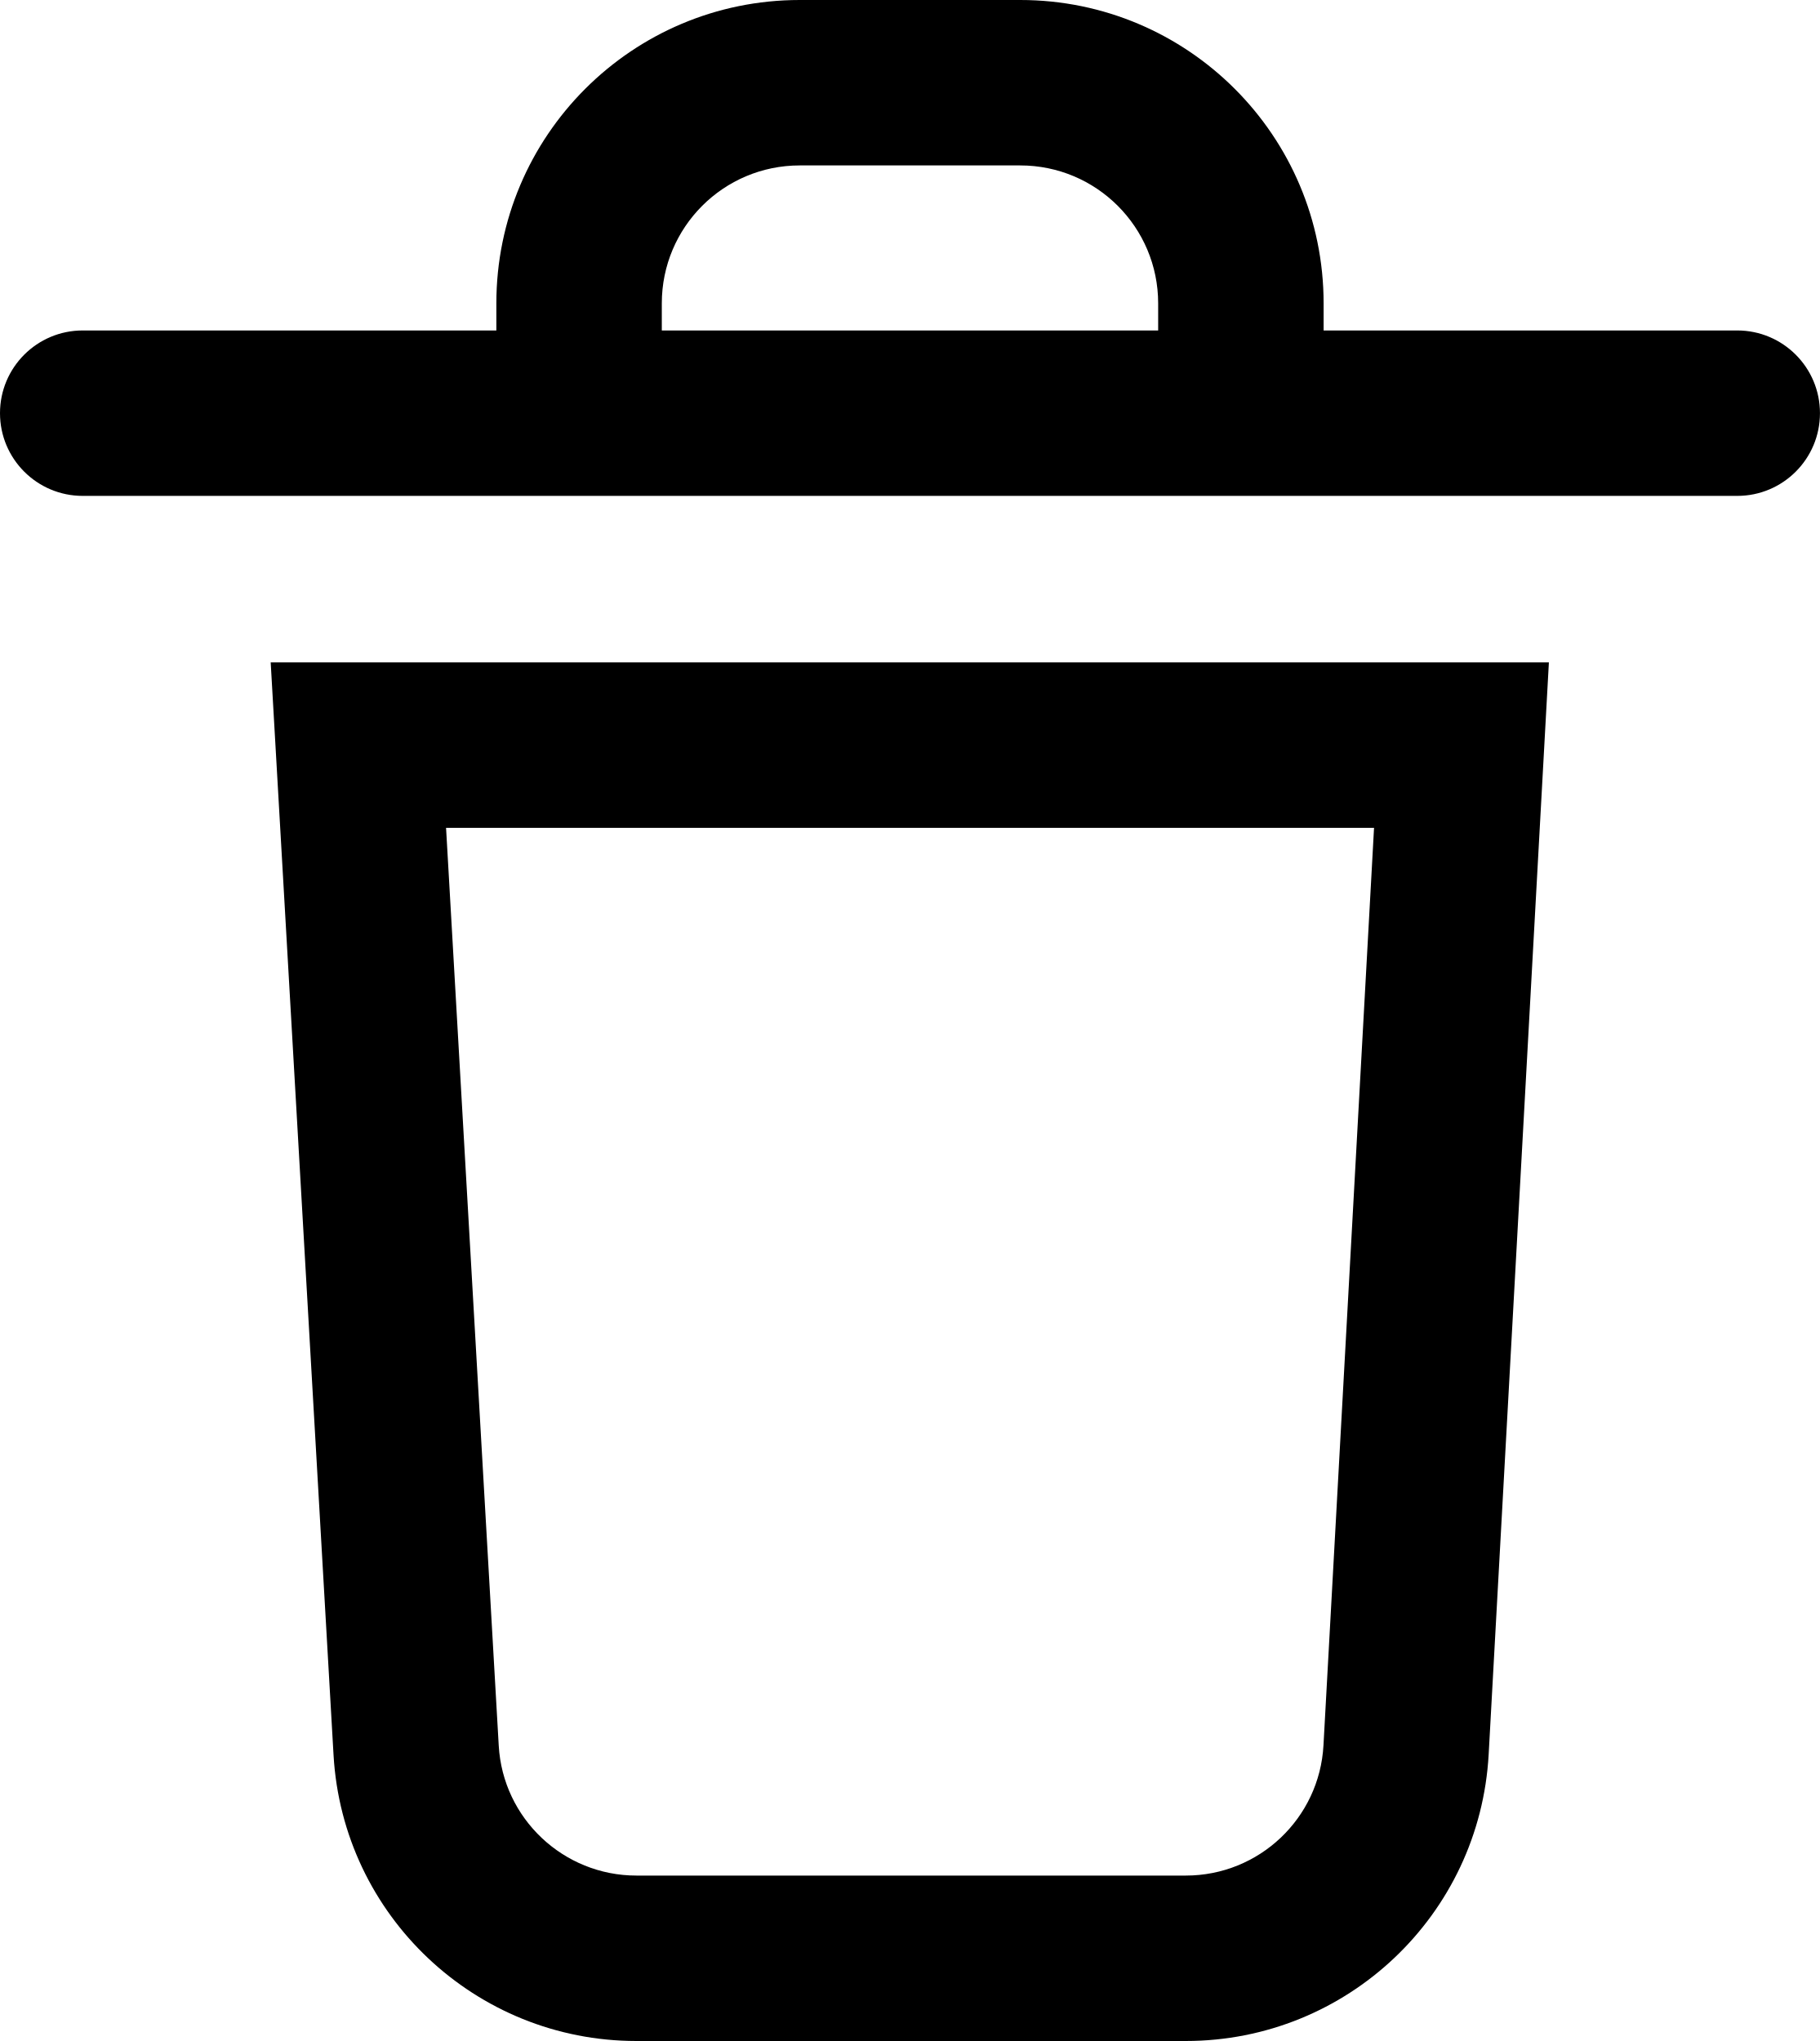
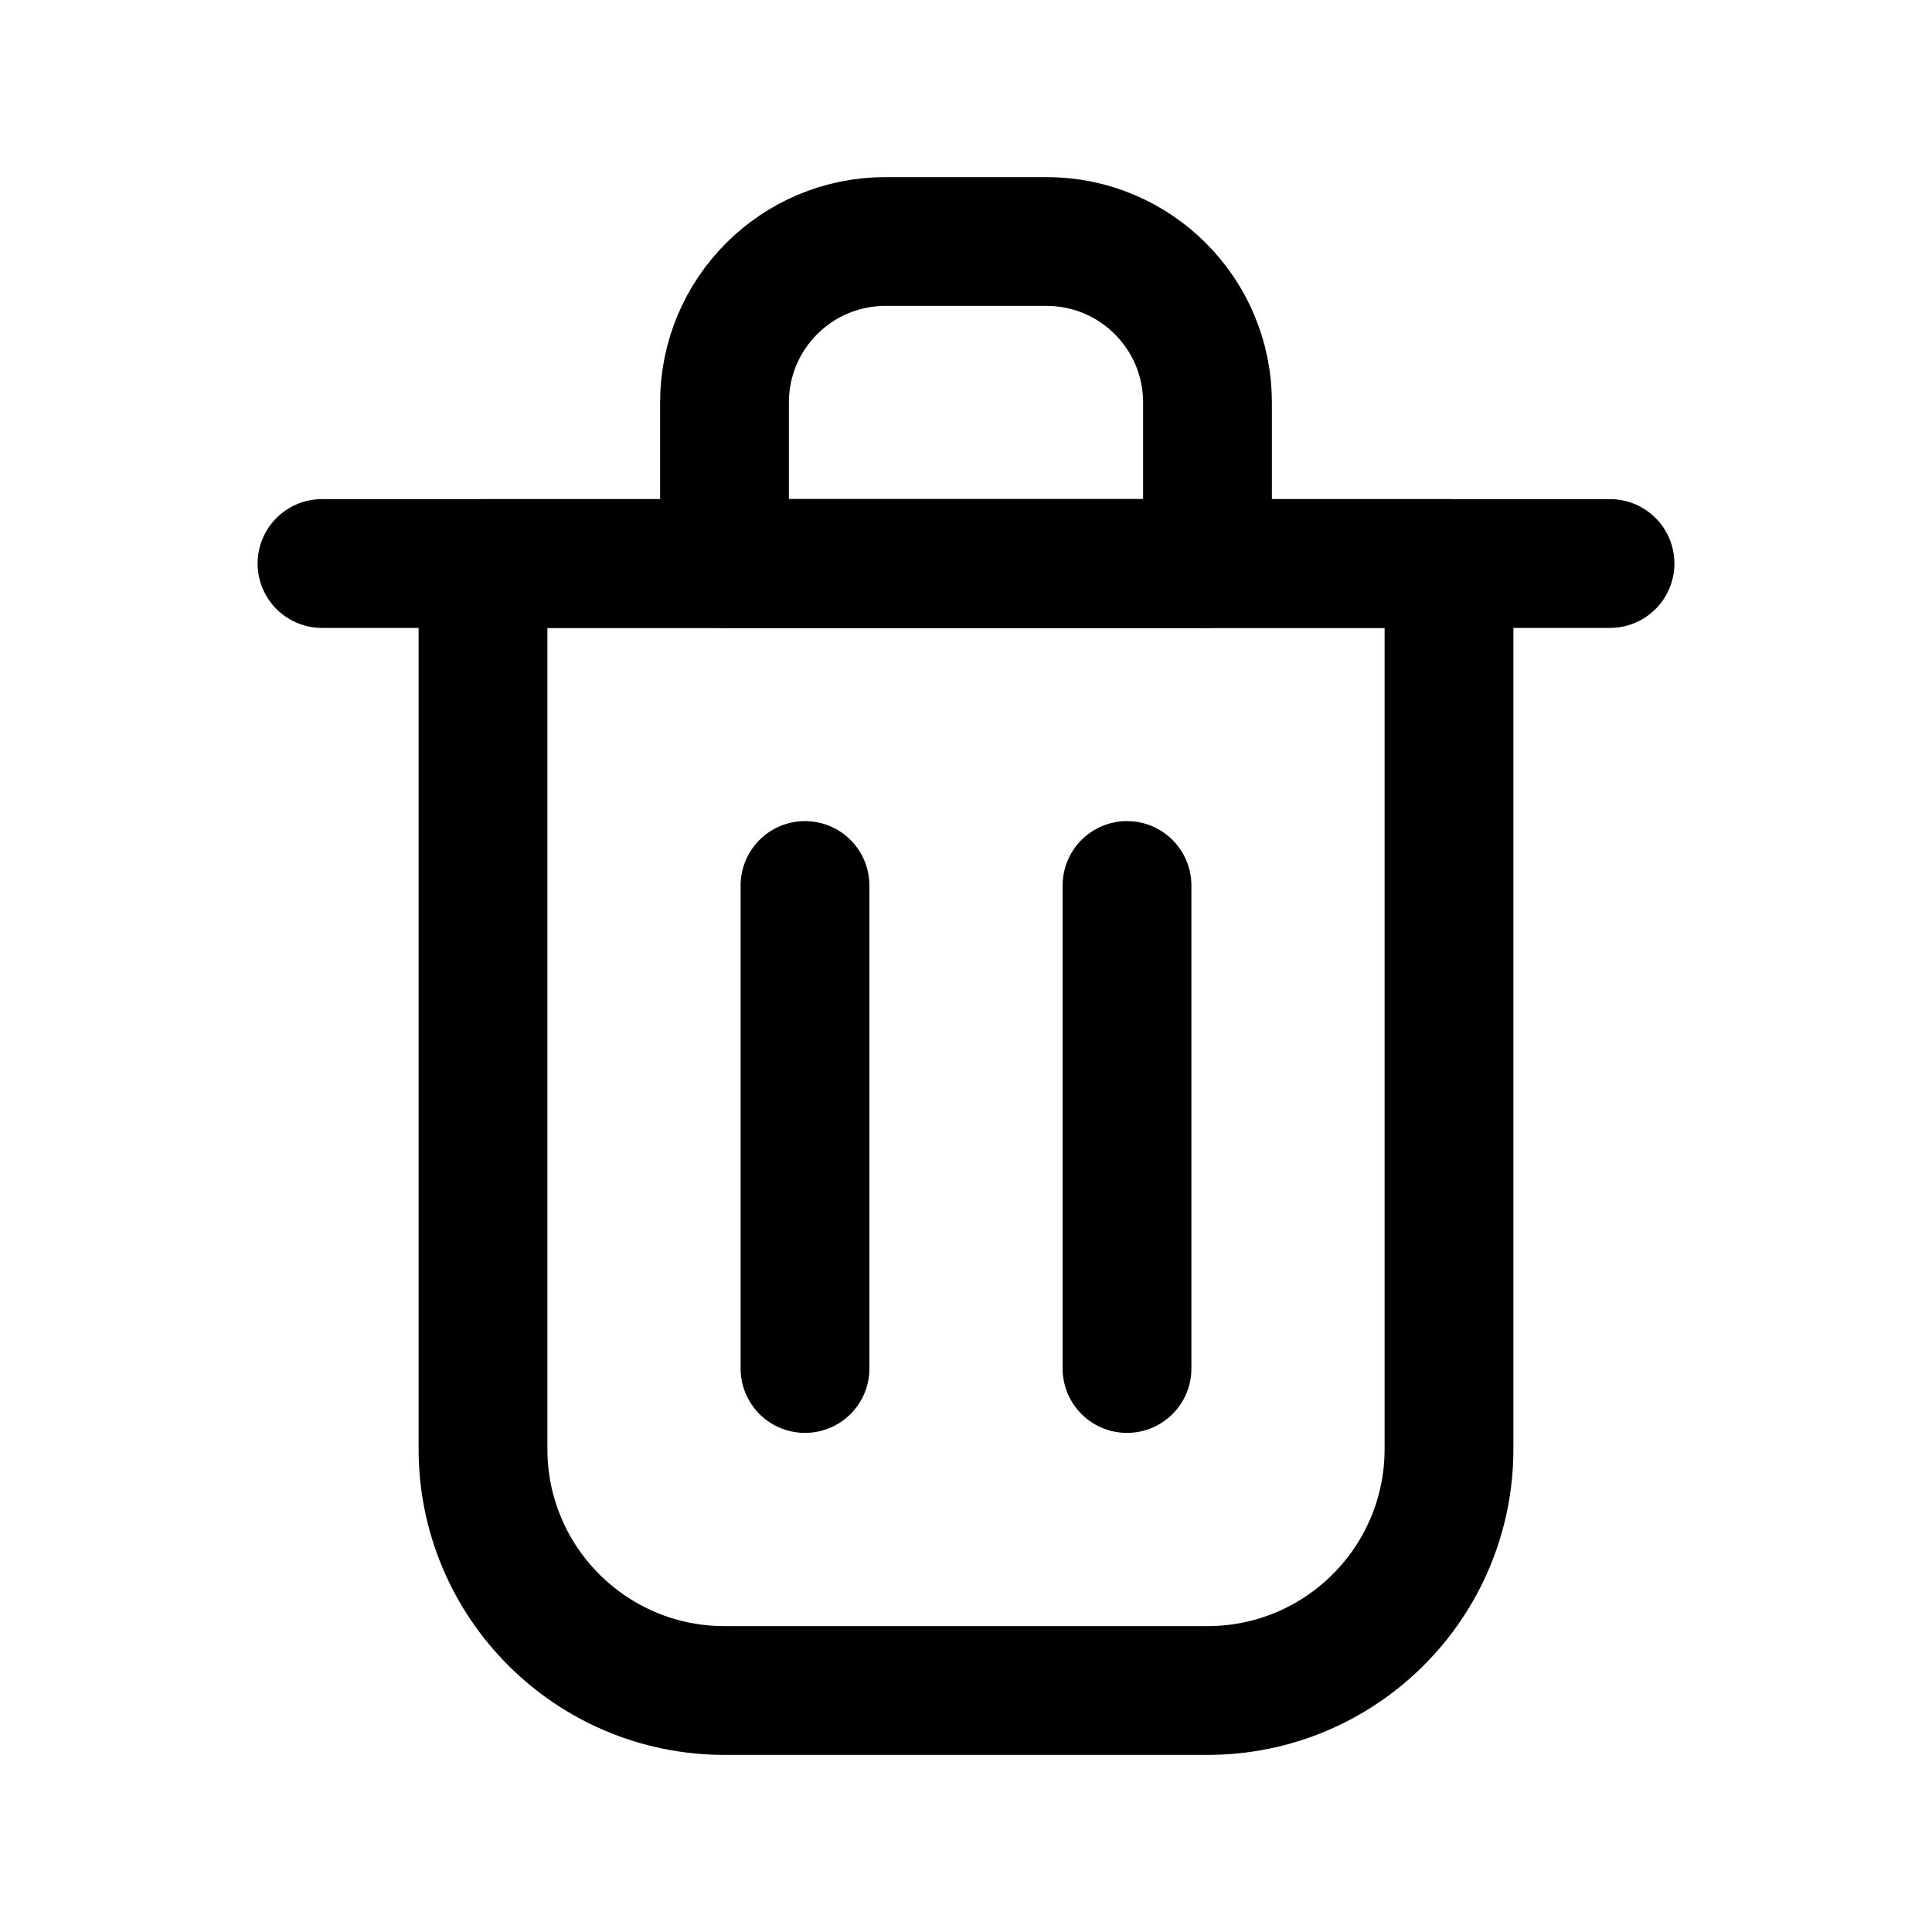
- <svg xmlns="http://www.w3.org/2000/svg" viewBox="3.125 2.086 13.75 15.422">
-   <g fill-rule="evenodd" clip-rule="evenodd" fill="currentColor">
-     <path d="M5.171 7.091h9.656l-.455 8.251a2.292 2.292 0 01-2.288 2.166H7.933a2.292 2.292 0 01-2.288-2.16L5.17 7.09zm1.324 1.25l.398 6.935c.031.55.488.982 1.04.982h4.151c.553 0 1.01-.432 1.04-.985l.382-6.932h-7.01zM9.167 2.086a2.292 2.292 0 00-2.292 2.292v.205H3.75a.625.625 0 100 1.25h12.5a.625.625 0 100-1.25h-3.125v-.205a2.292 2.292 0 00-2.292-2.292H9.167zm2.708 2.497v-.205c0-.575-.466-1.042-1.042-1.042H9.167c-.576 0-1.042.467-1.042 1.042v.205h3.75z" />
-   </g>
+ <svg xmlns="http://www.w3.org/2000/svg" viewBox="0 0 24 24" fill="none">
+   <path d="M10 11V17" stroke="currentColor" stroke-width="1.6" stroke-linecap="round" stroke-linejoin="round" />
+   <path d="M14 11V17" stroke="currentColor" stroke-width="1.6" stroke-linecap="round" stroke-linejoin="round" />
+   <path d="M4 7H20" stroke="currentColor" stroke-width="1.6" stroke-linecap="round" stroke-linejoin="round" />
+   <path d="M6 7H12H18V18C18 19.657 16.657 21 15 21H9C7.343 21 6 19.657 6 18V7Z" stroke="currentColor" stroke-width="1.6" stroke-linecap="round" stroke-linejoin="round" />
+   <path d="M9 5C9 3.895 9.895 3 11 3H13C14.105 3 15 3.895 15 5V7H9V5Z" stroke="currentColor" stroke-width="1.6" stroke-linecap="round" stroke-linejoin="round" />
</svg>
